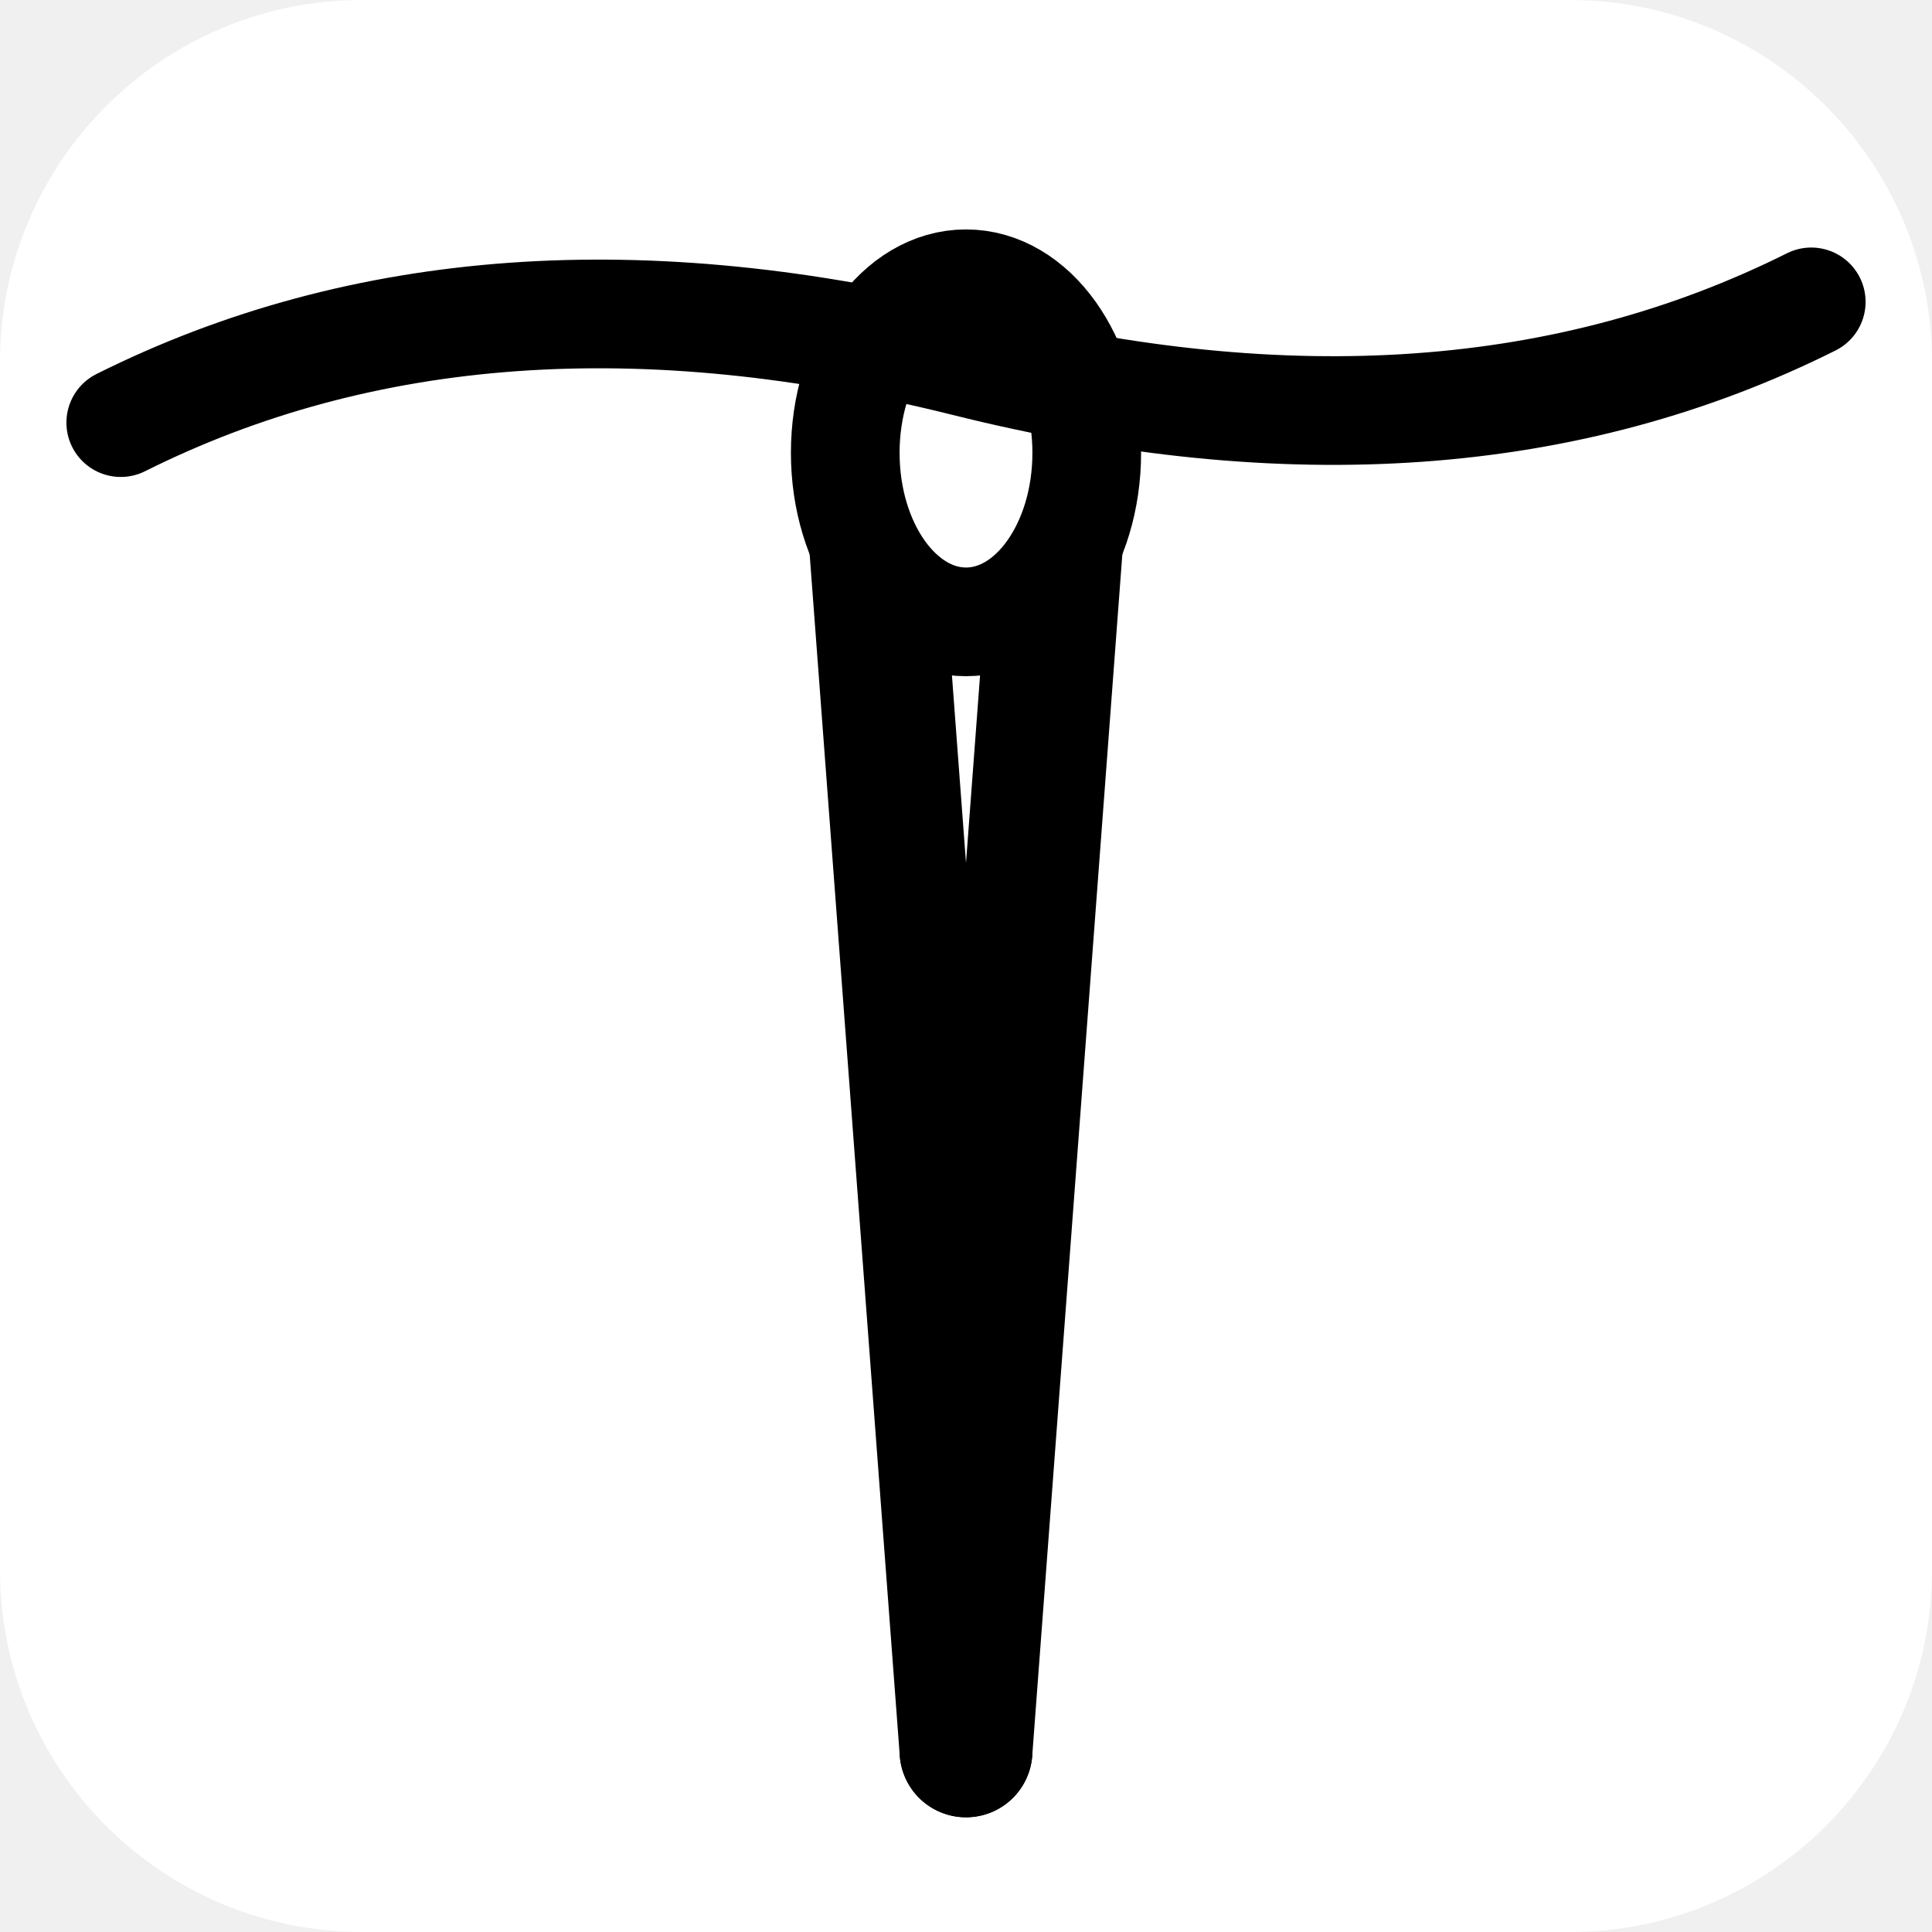
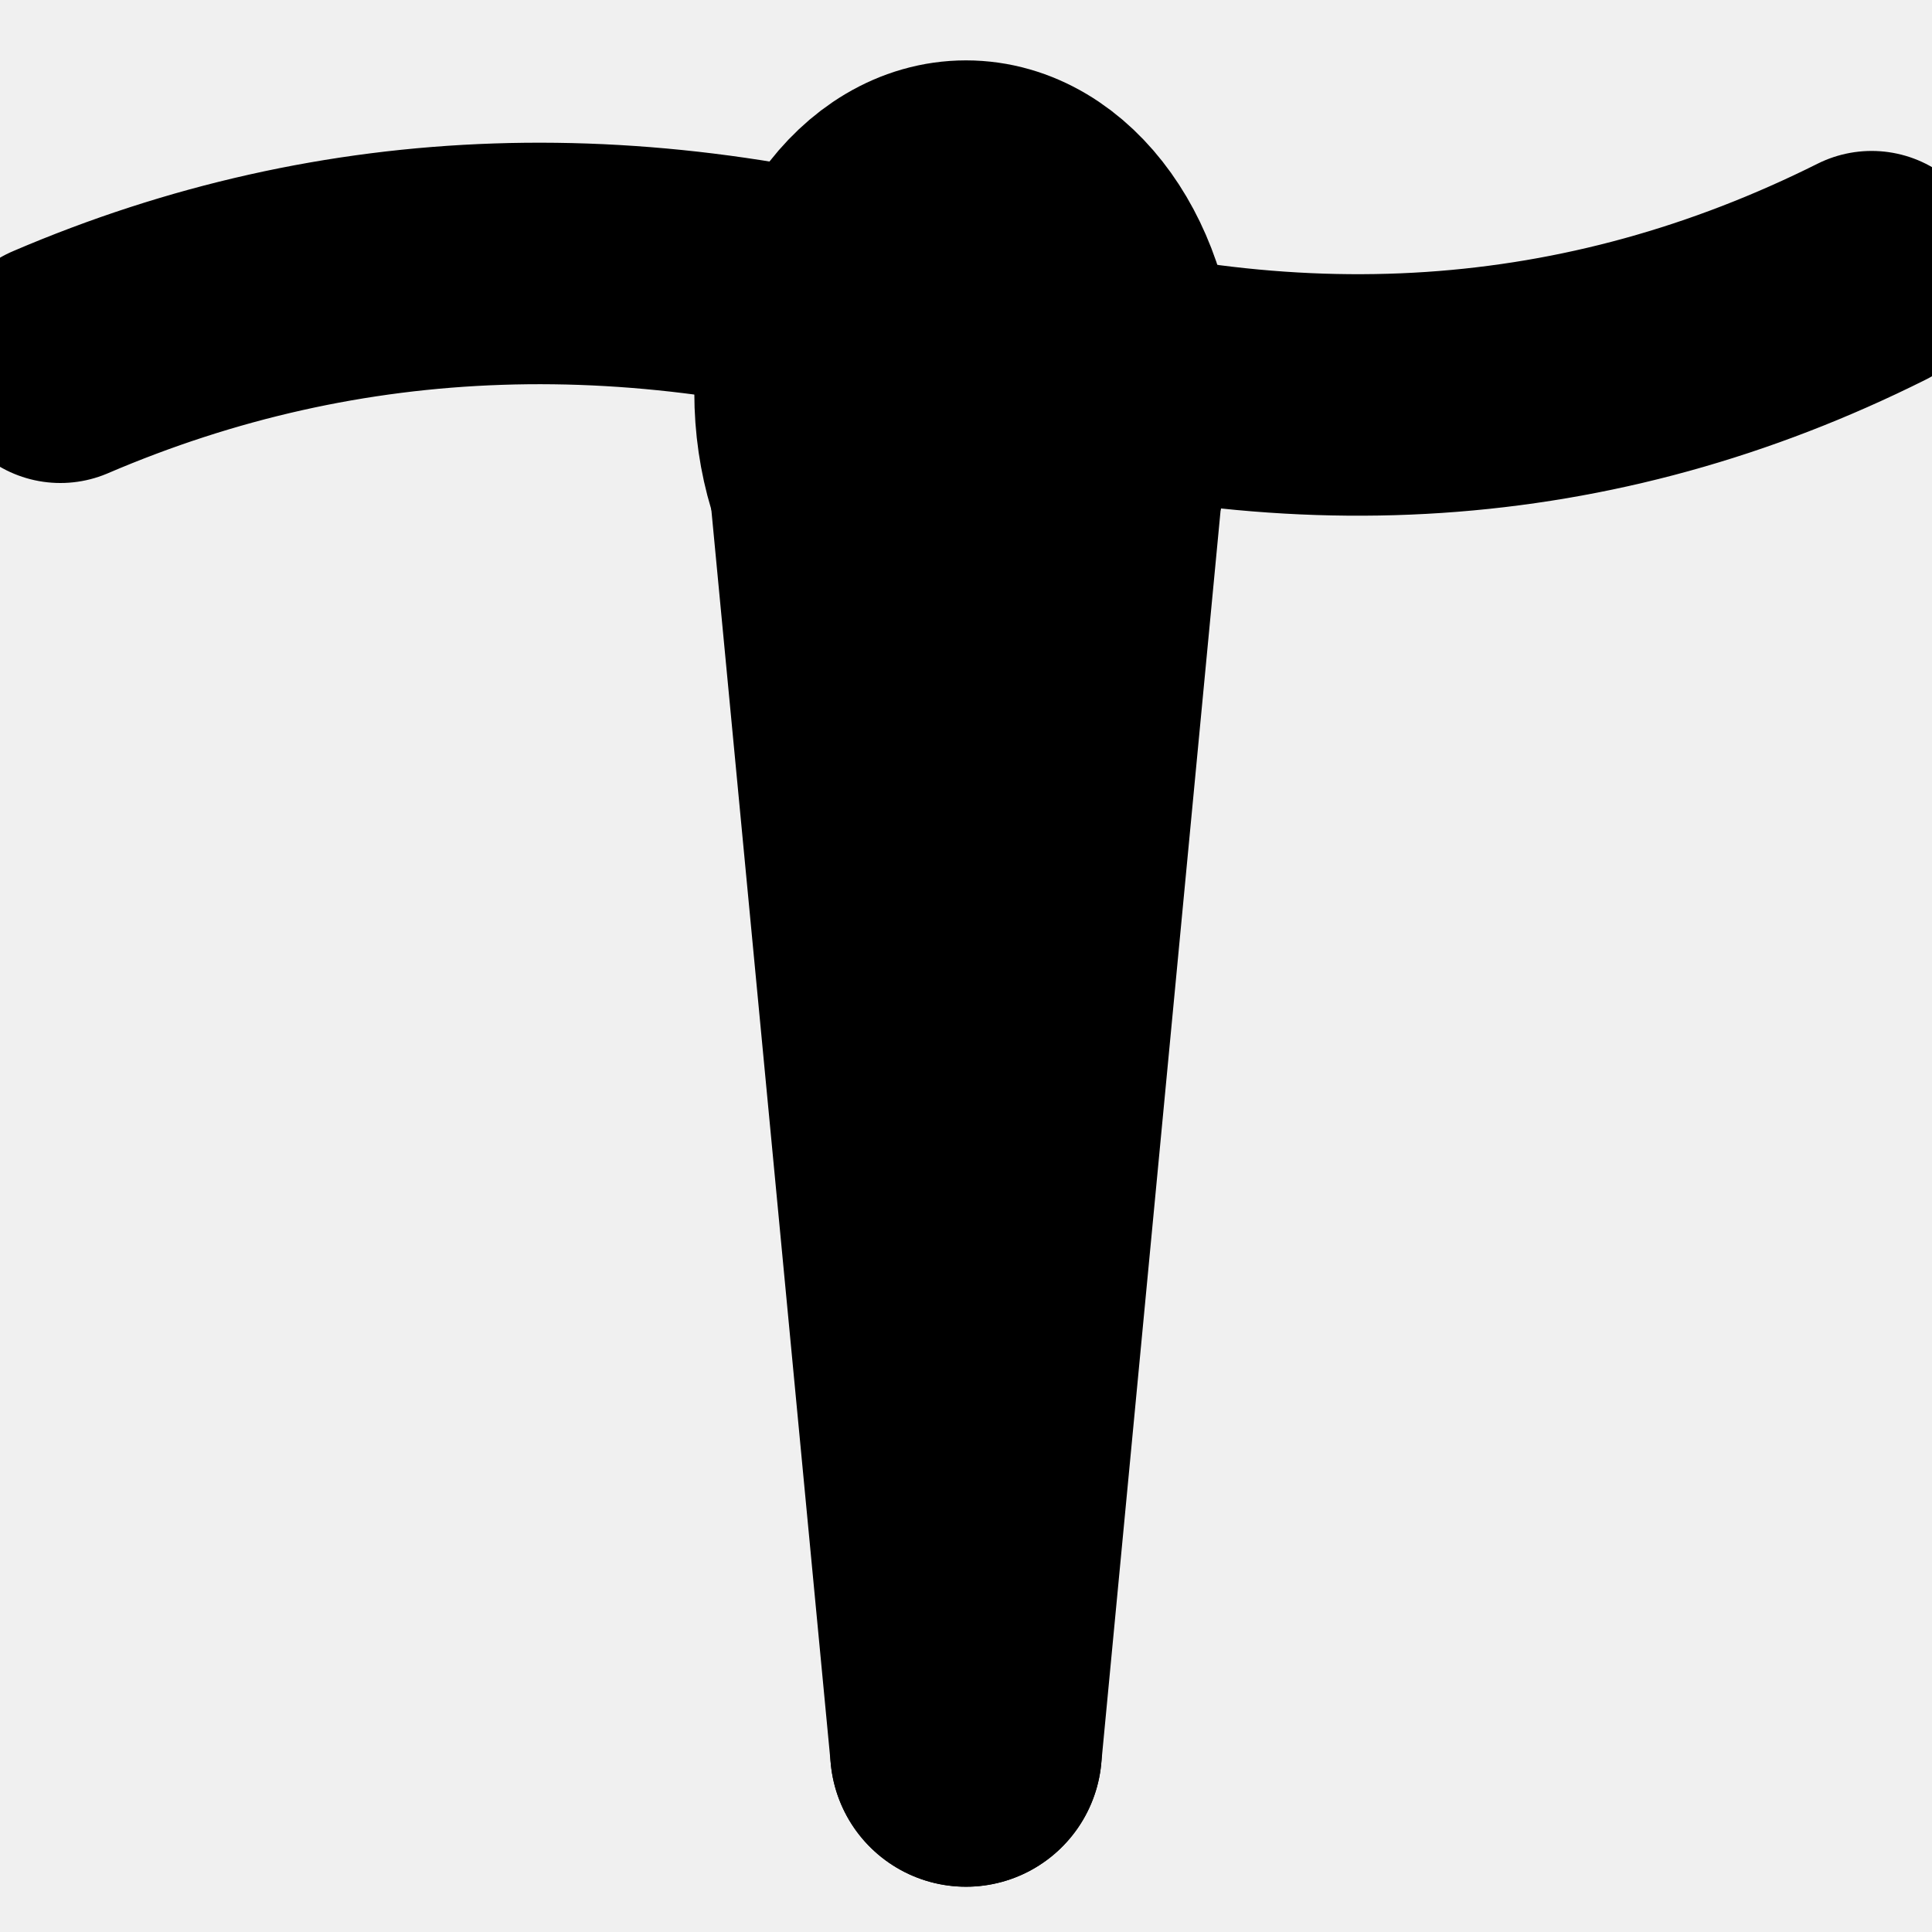
<svg xmlns="http://www.w3.org/2000/svg" viewBox="0 0 32 32" fill="none">
-   <rect width="32" height="32" rx="6" fill="white" />
-   <path d="M16 29 L14.5 9" stroke="black" stroke-width="2.2" stroke-linecap="round" />
-   <path d="M16 29 L17.5 9" stroke="black" stroke-width="2.2" stroke-linecap="round" />
-   <ellipse cx="16" cy="7.5" rx="2" ry="2.8" stroke="black" stroke-width="1.8" fill="white" />
-   <path d="M2 7 Q8 4 16 6 Q24 8 30 5" stroke="black" stroke-width="1.8" stroke-linecap="round" fill="none" />
+   <path d="M16 29 L14 8" stroke="black" stroke-width="4.5" stroke-linecap="round" />
+   <path d="M16 29 L18 8" stroke="black" stroke-width="4.5" stroke-linecap="round" />
+   <ellipse cx="16" cy="6.5" rx="2.5" ry="3.5" stroke="black" stroke-width="4" fill="none" />
+   <path d="M1 6 Q8 3 16 5.5 Q24 8 31 4.5" stroke="black" stroke-width="4" stroke-linecap="round" fill="none" />
</svg>
